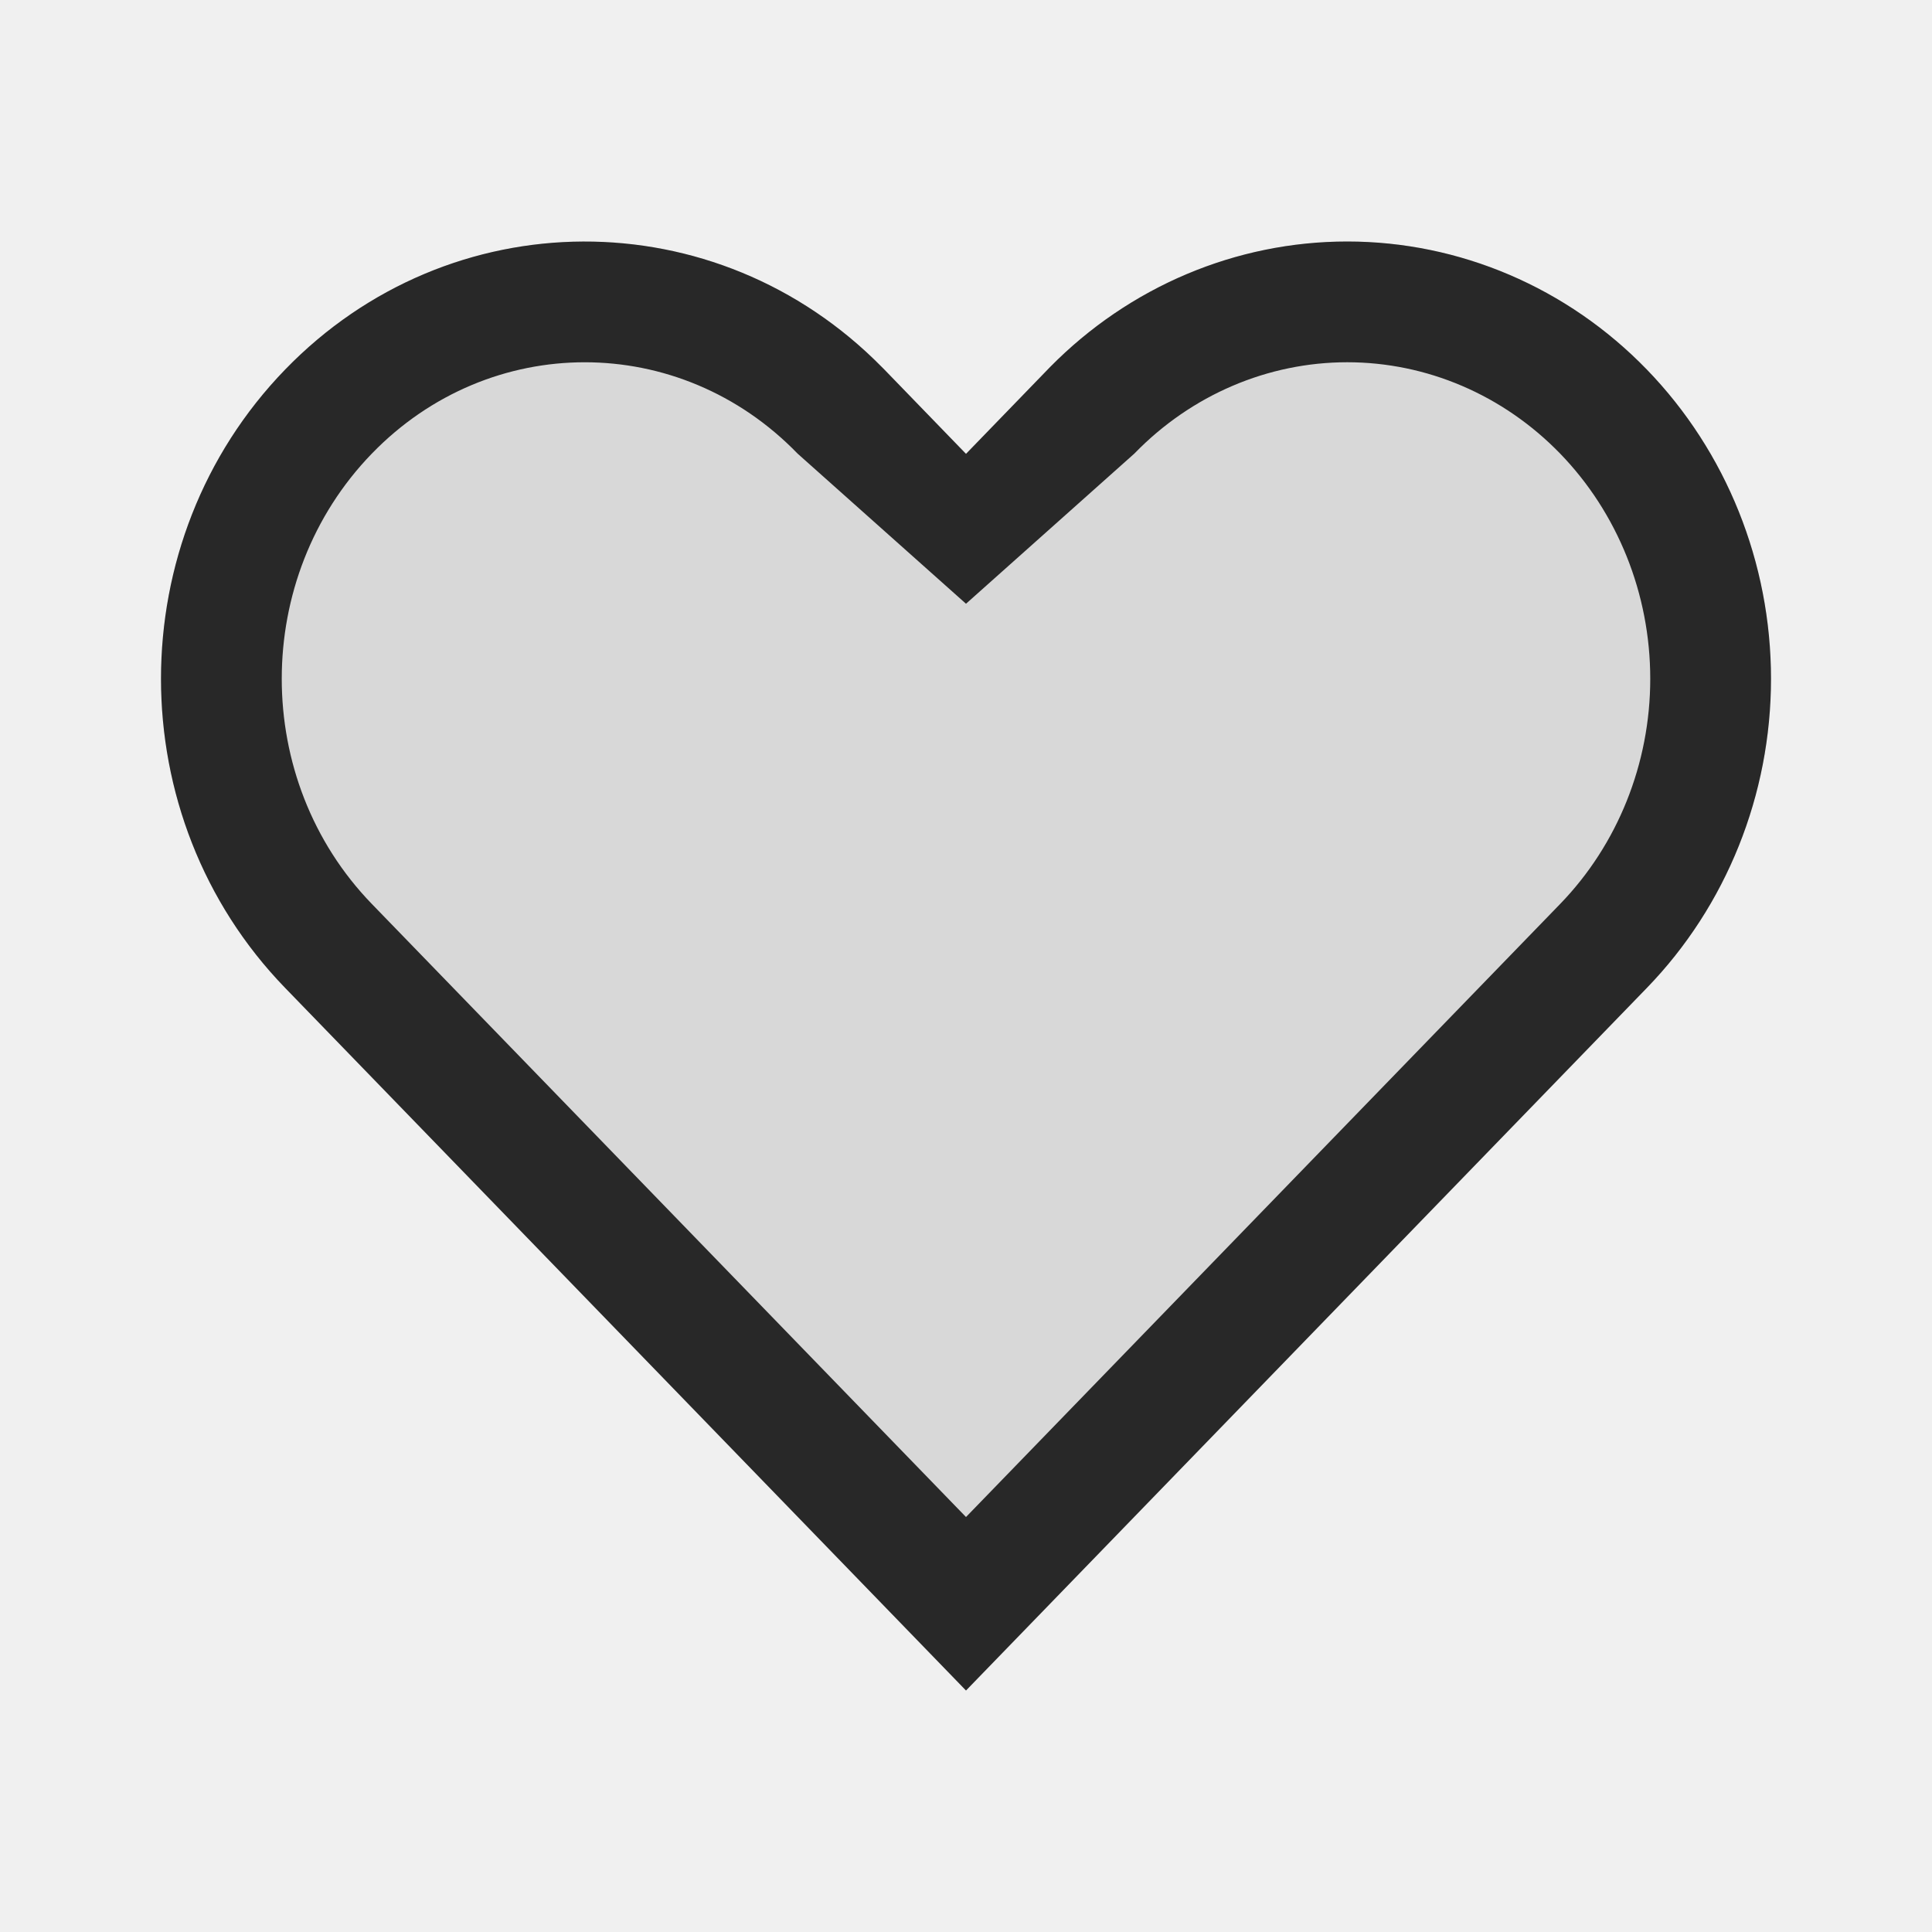
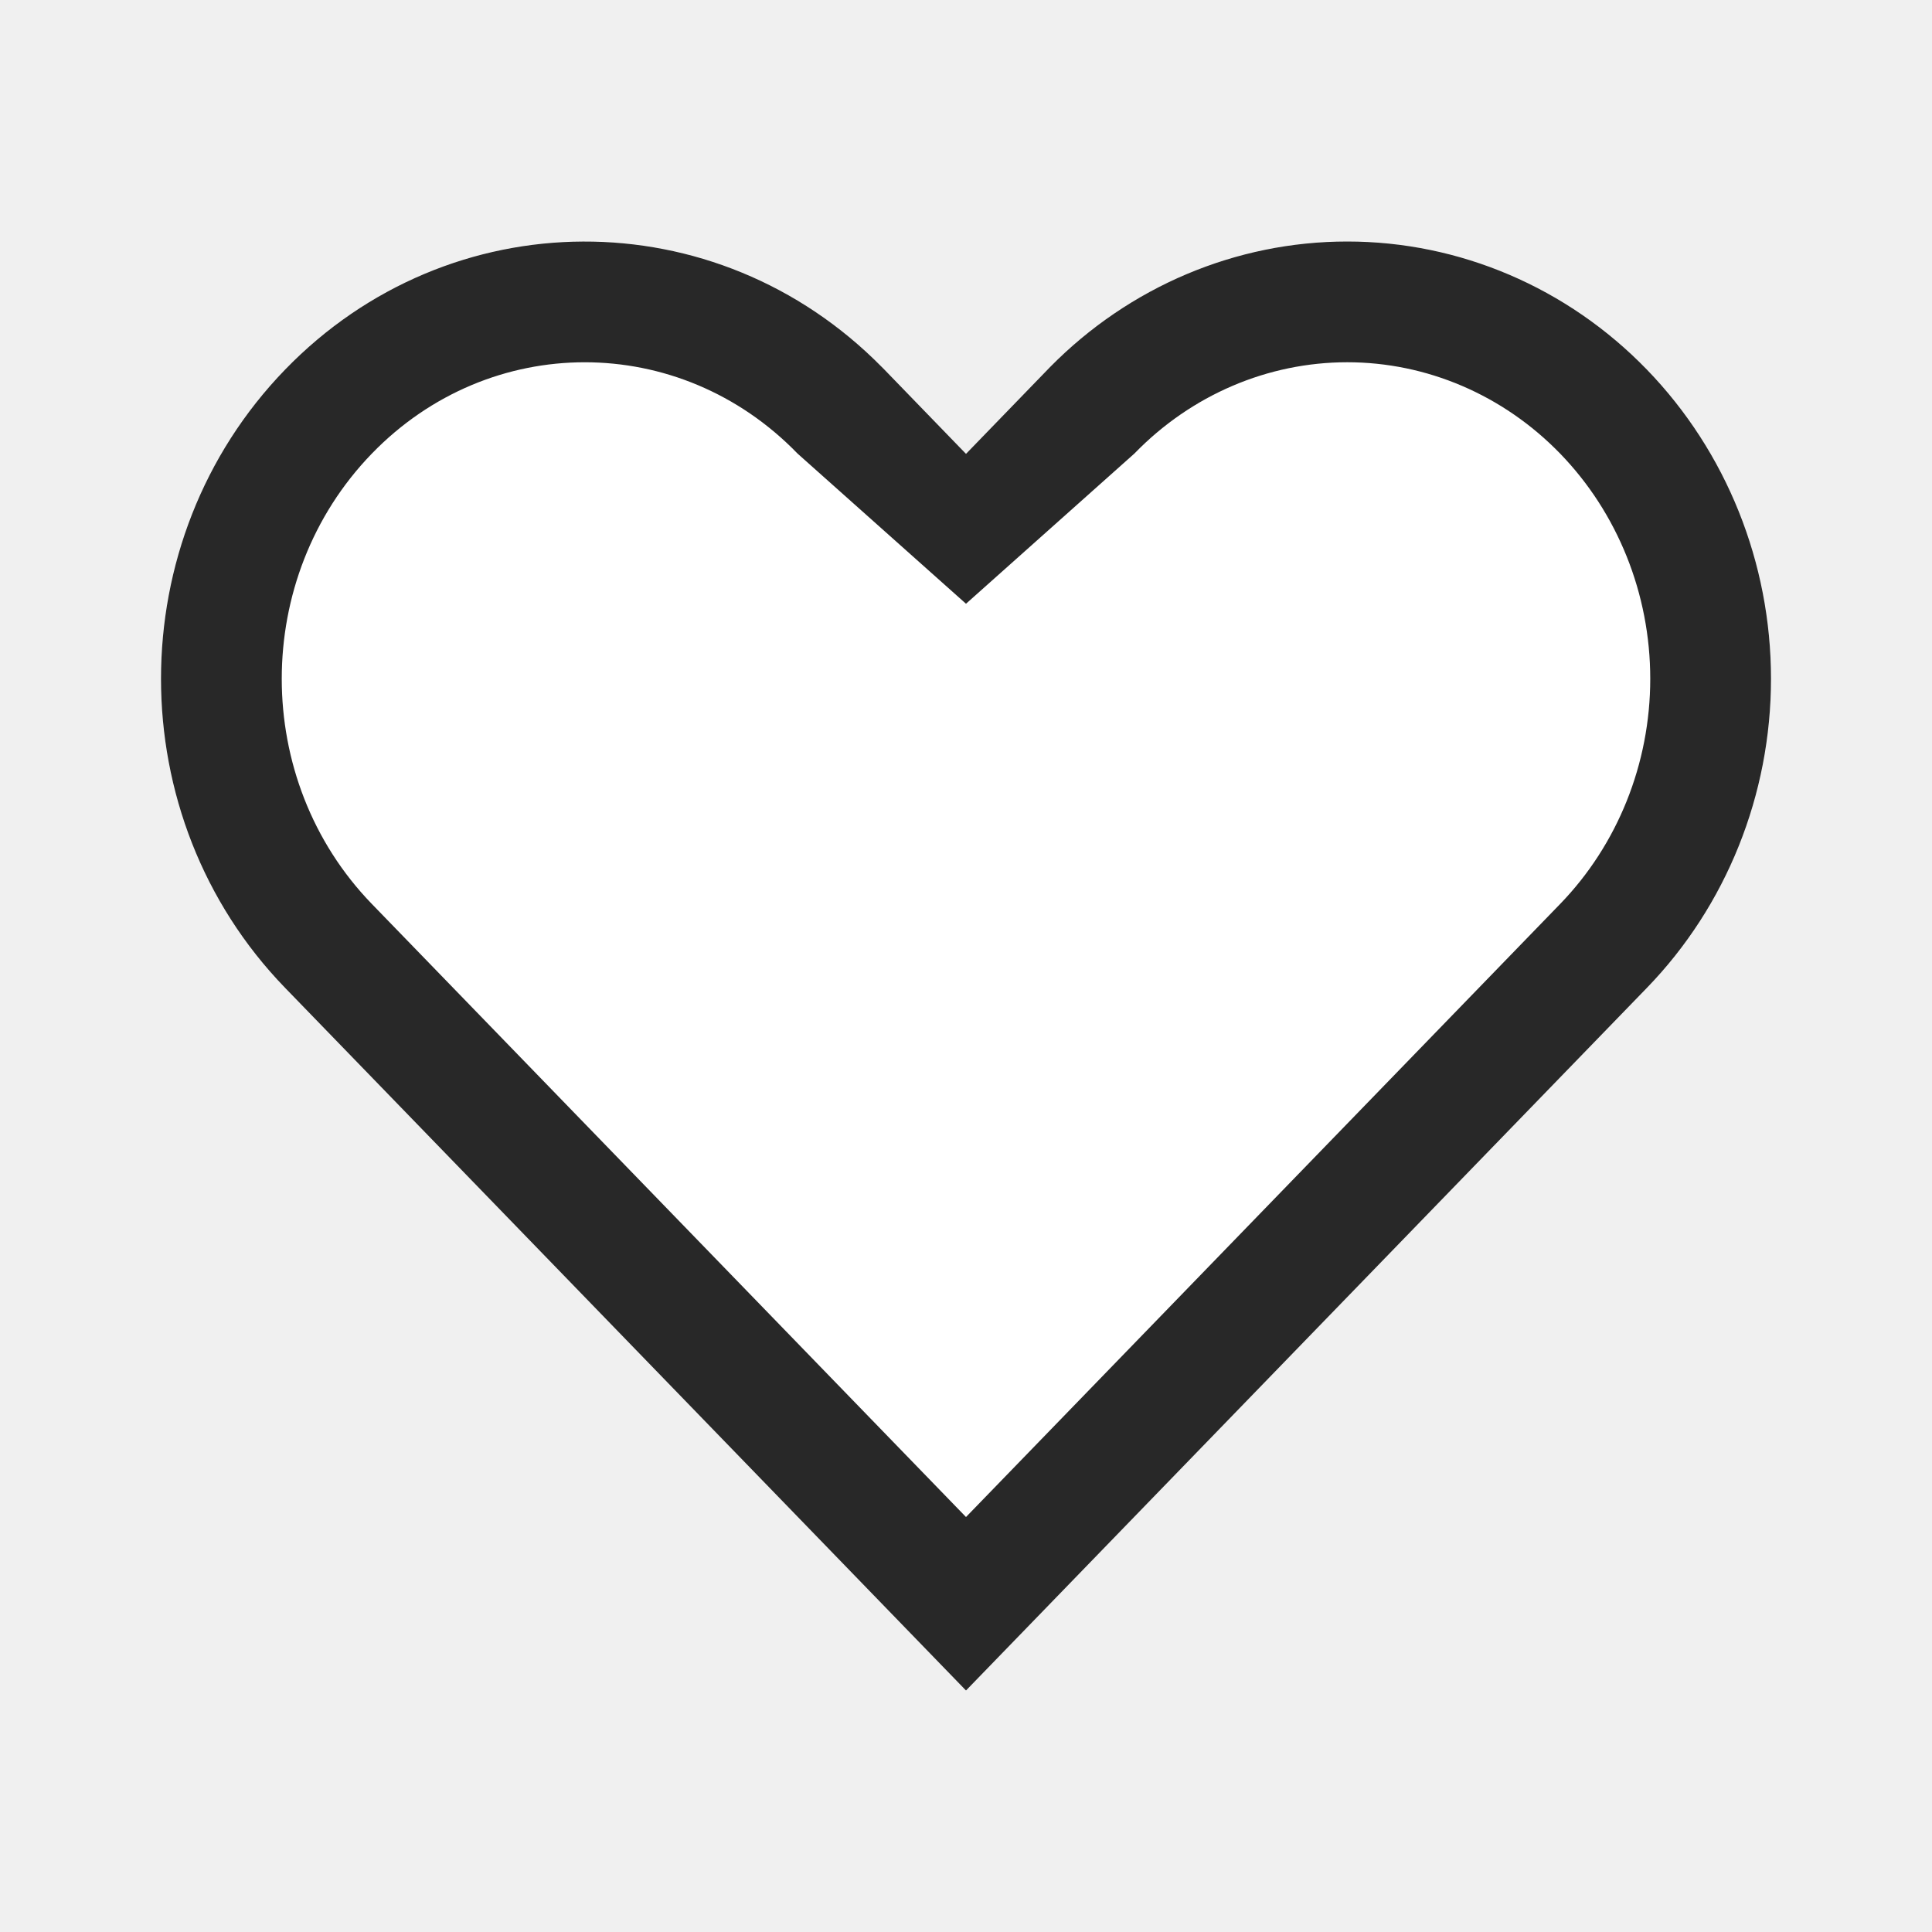
<svg xmlns="http://www.w3.org/2000/svg" width="24" height="24" viewBox="0 0 24 24" fill="none">
-   <path fill-rule="evenodd" clip-rule="evenodd" d="M20.458 4.591C19.471 3.572 18.132 3 16.736 3C15.34 3 14.001 3.572 13.014 4.591L12 5.638L10.986 4.591C8.93 2.47 5.597 2.47 3.542 4.591C1.486 6.712 1.486 10.151 3.542 12.272L4.556 13.319L12 21L19.444 13.319L20.458 12.272C21.445 11.254 22 9.872 22 8.432C22 6.991 21.445 5.61 20.458 4.591Z" fill="#282828" fill-opacity="0.12" />
+   <path fill-rule="evenodd" clip-rule="evenodd" d="M20.458 4.591C19.471 3.572 18.132 3 16.736 3C15.34 3 14.001 3.572 13.014 4.591L12 5.638L10.986 4.591C8.93 2.47 5.597 2.47 3.542 4.591C1.486 6.712 1.486 10.151 3.542 12.272L4.556 13.319L12 21L19.444 13.319L20.458 12.272C21.445 11.254 22 9.872 22 8.432C22 6.991 21.445 5.61 20.458 4.591Z" fill="white" />
  <path fill-rule="evenodd" clip-rule="evenodd" d="M3.542 12.272L12 21L20.458 12.272C21.445 11.254 22 9.872 22 8.432C22 6.991 21.445 5.61 20.458 4.591C19.471 3.572 18.132 3 16.736 3C15.354 3 14.028 3.561 13.044 4.56L13.014 4.591L12 5.638L10.986 4.591L10.955 4.56C8.897 2.47 5.587 2.481 3.542 4.591C1.486 6.712 1.486 10.151 3.542 12.272ZM9.908 5.635C8.442 4.122 6.085 4.122 4.619 5.635C3.127 7.175 3.127 9.689 4.619 11.229L12 18.845L19.381 11.229C20.092 10.495 20.5 9.489 20.5 8.432C20.5 7.374 20.092 6.369 19.381 5.635C18.671 4.903 17.719 4.5 16.736 4.5C15.753 4.5 14.801 4.903 14.091 5.635L12 7.5L9.908 5.635Z" fill="#282828" />
</svg>
